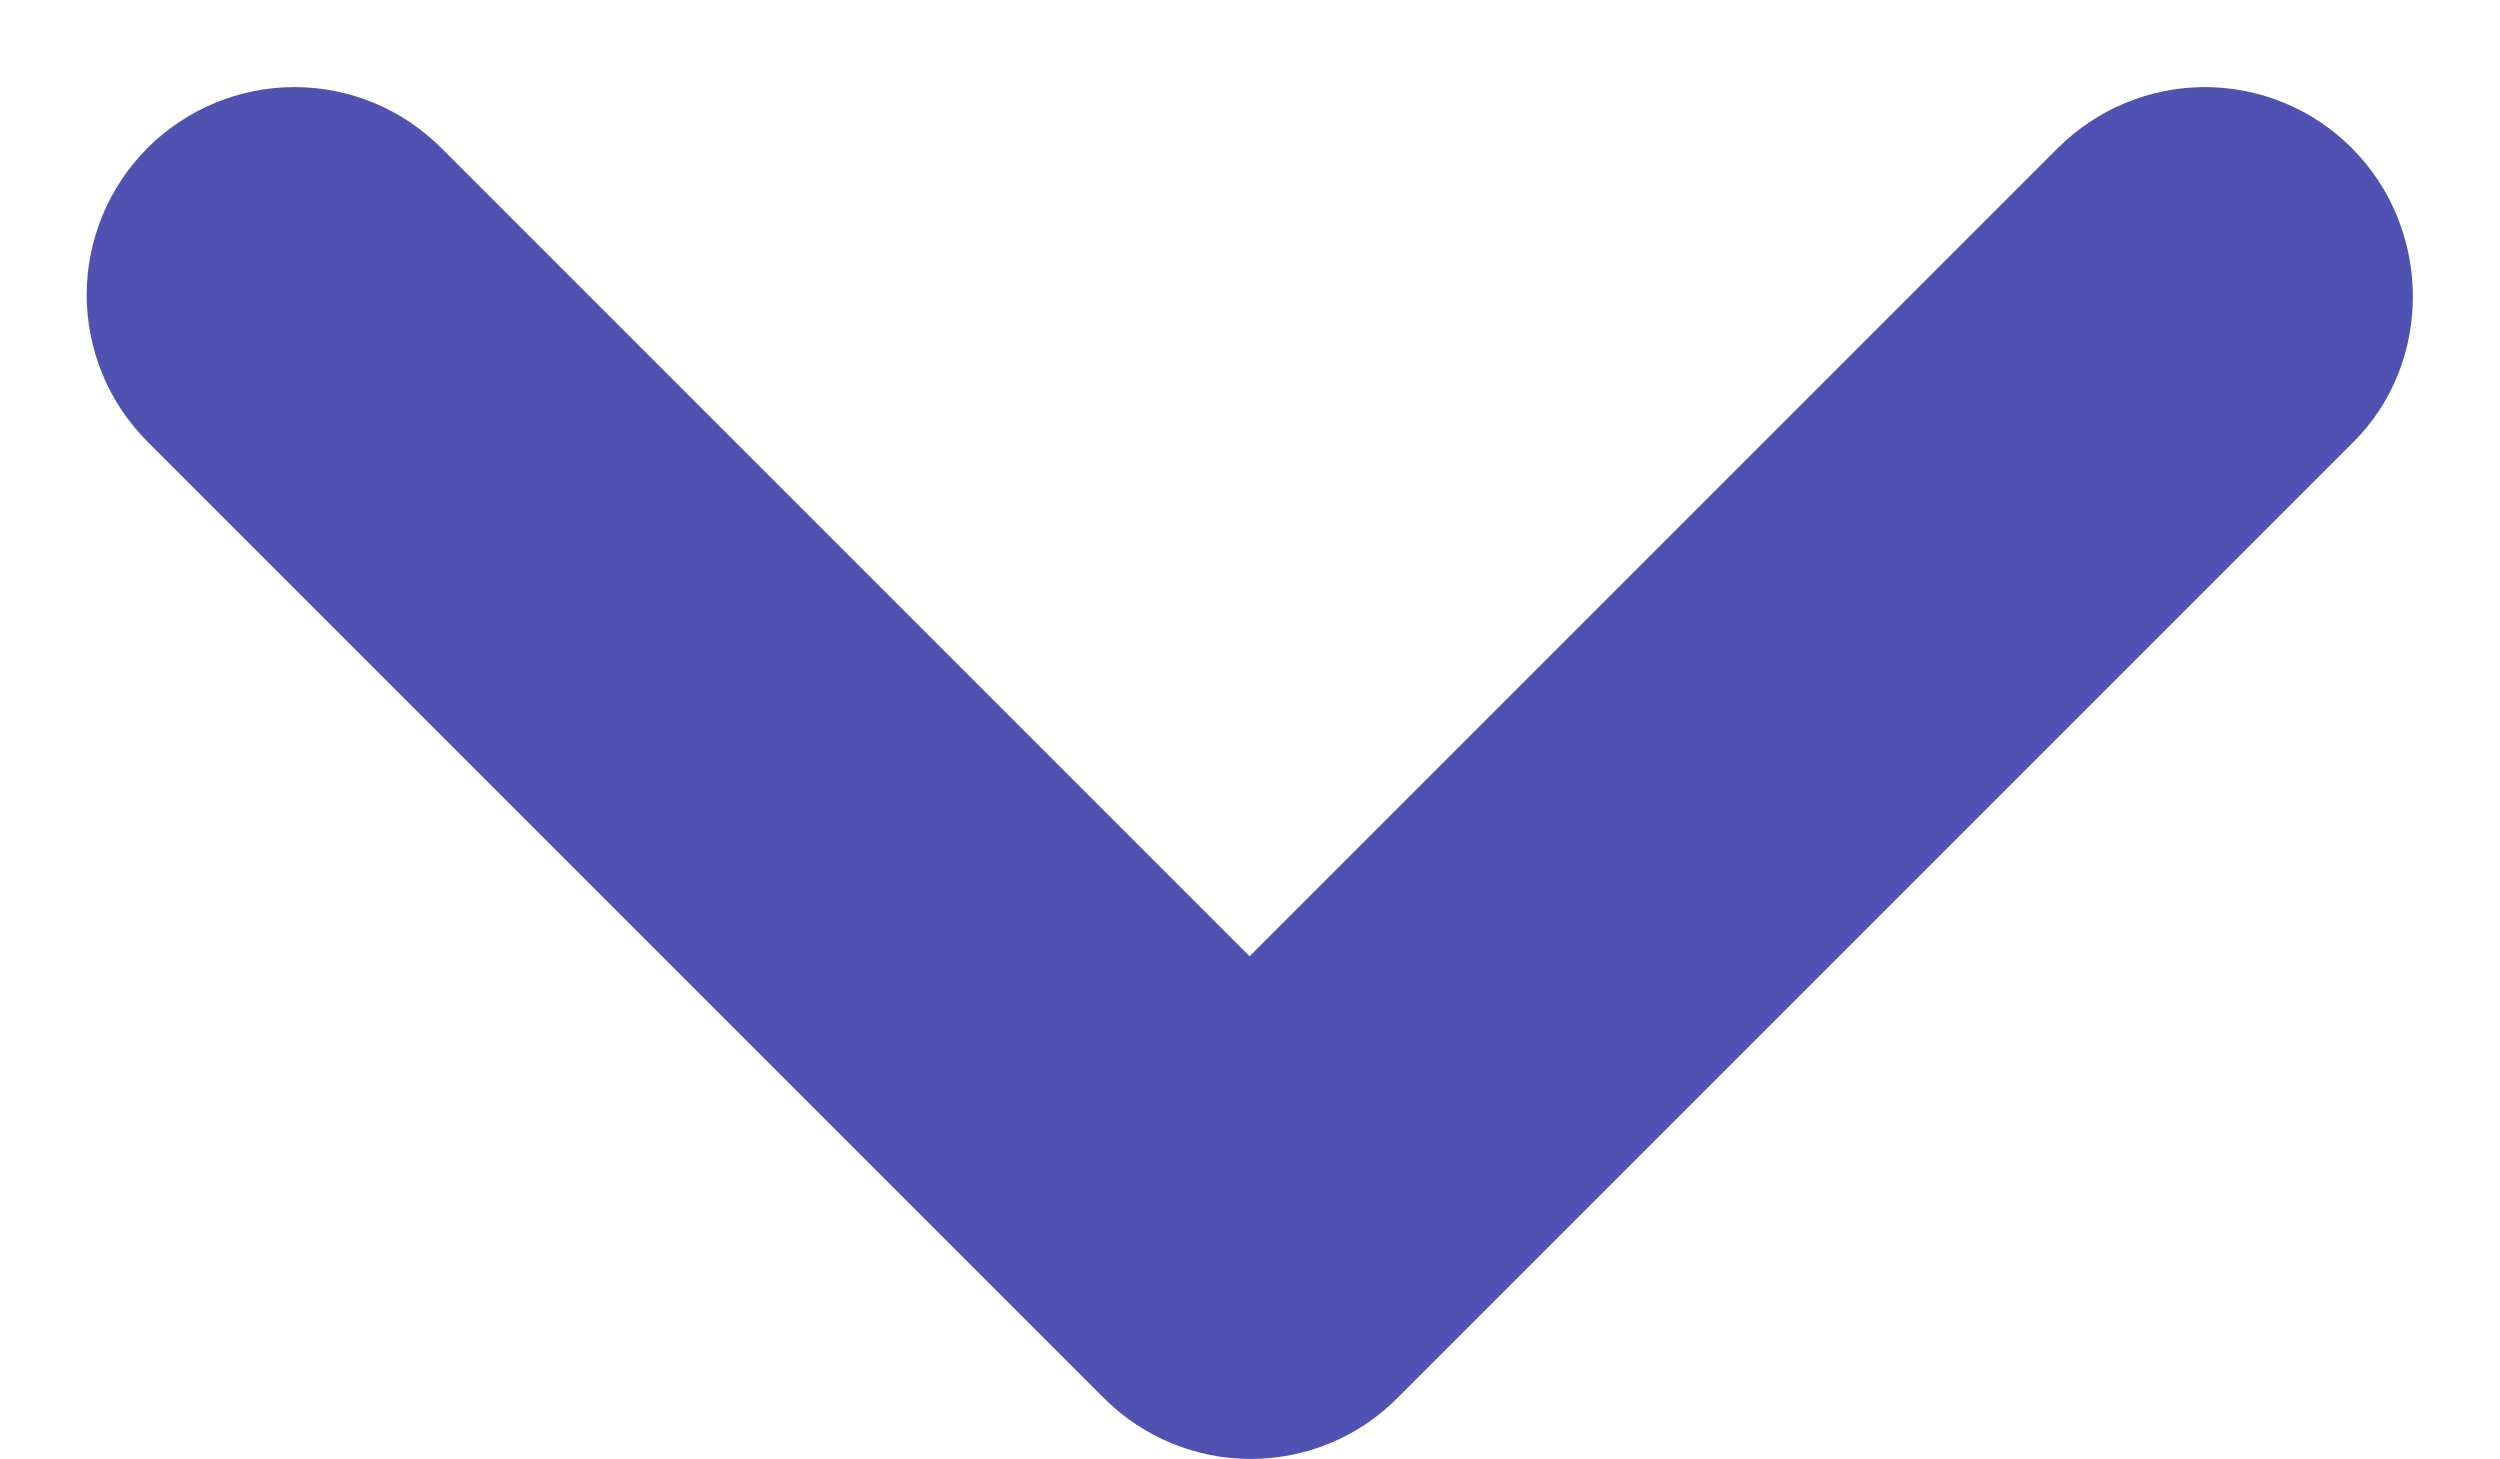
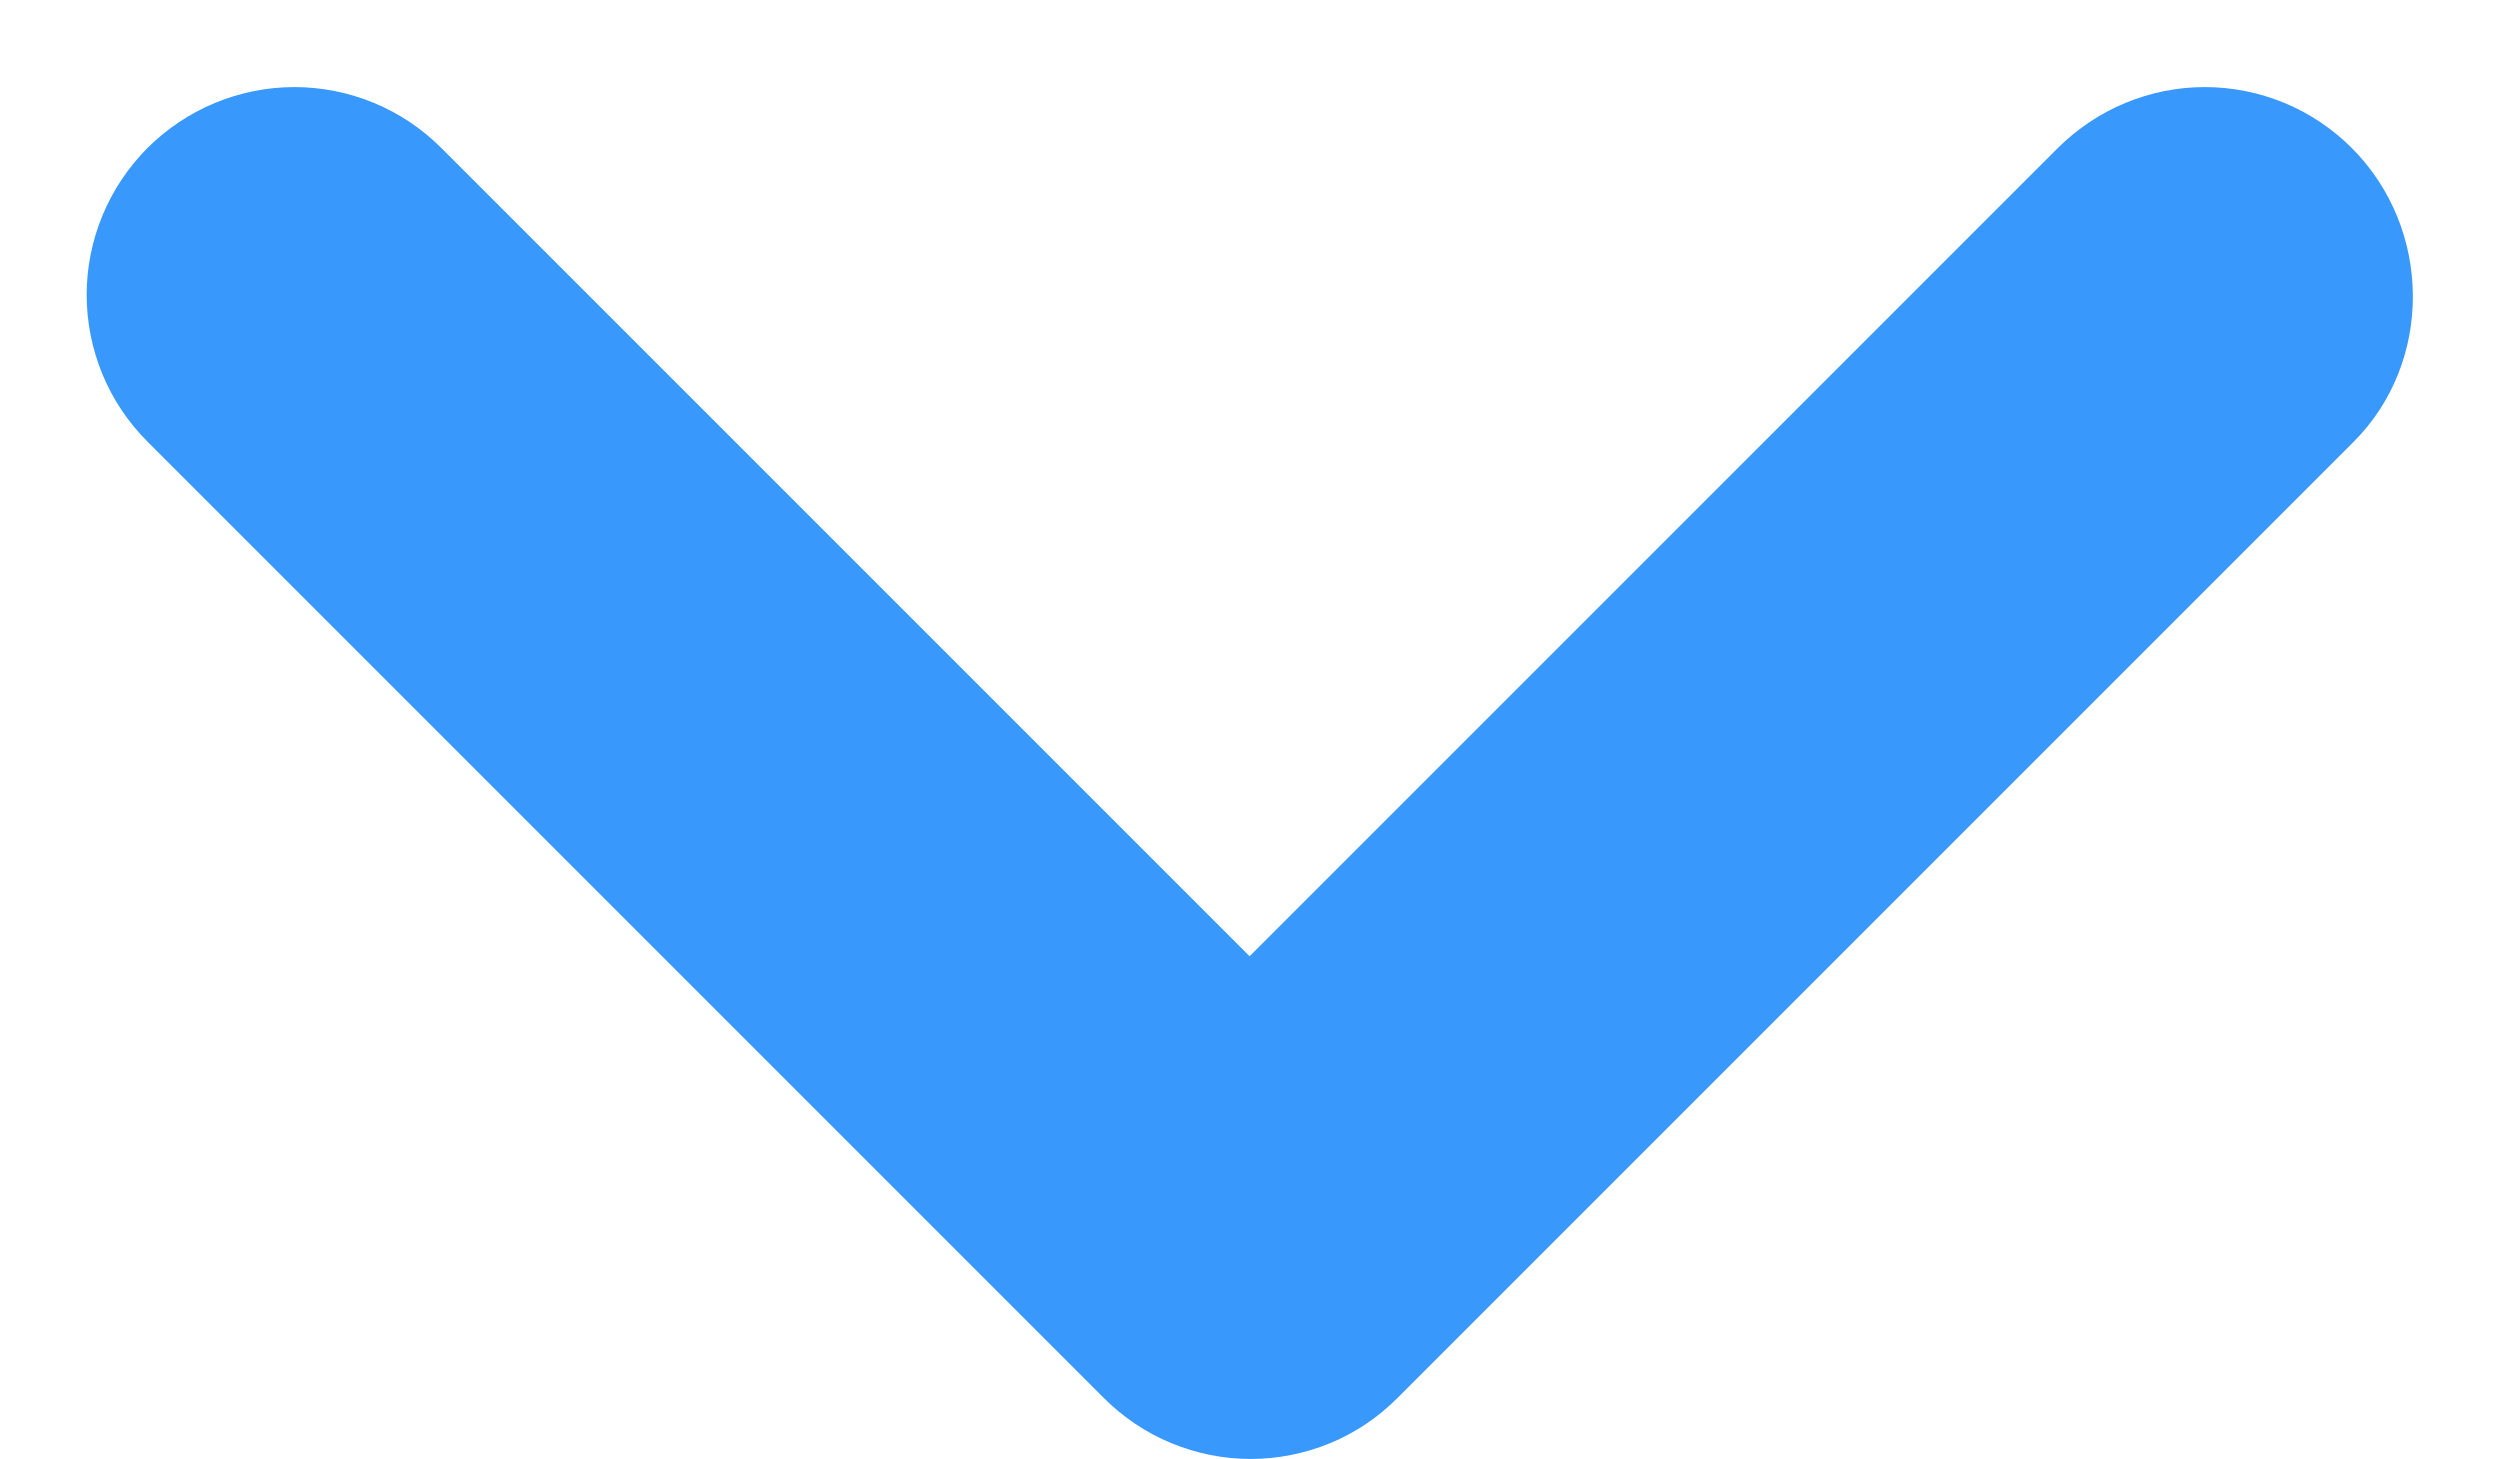
<svg xmlns="http://www.w3.org/2000/svg" width="12" height="7" viewBox="0 0 12 7" fill="none">
-   <path d="M11.288 0.71C11.196 0.618 11.086 0.544 10.965 0.494C10.844 0.444 10.714 0.418 10.583 0.418C10.452 0.418 10.323 0.444 10.202 0.494C10.081 0.544 9.971 0.618 9.878 0.71L5.998 4.59L2.118 0.71C2.026 0.618 1.916 0.544 1.795 0.494C1.674 0.444 1.544 0.418 1.413 0.418C1.282 0.418 1.153 0.444 1.032 0.494C0.911 0.544 0.801 0.618 0.708 0.71C0.616 0.803 0.542 0.913 0.492 1.034C0.442 1.155 0.416 1.284 0.416 1.415C0.416 1.546 0.442 1.676 0.492 1.797C0.542 1.918 0.616 2.028 0.708 2.12L5.298 6.71C5.391 6.803 5.501 6.877 5.622 6.927C5.743 6.977 5.872 7.003 6.003 7.003C6.134 7.003 6.264 6.977 6.385 6.927C6.506 6.877 6.616 6.803 6.708 6.71L11.298 2.12C11.678 1.74 11.678 1.1 11.288 0.71Z" fill="#5052B2" />
+   <path d="M11.288 0.71C11.196 0.618 11.086 0.544 10.965 0.494C10.844 0.444 10.714 0.418 10.583 0.418C10.452 0.418 10.323 0.444 10.202 0.494C10.081 0.544 9.971 0.618 9.878 0.71L5.998 4.59L2.118 0.71C2.026 0.618 1.916 0.544 1.795 0.494C1.674 0.444 1.544 0.418 1.413 0.418C1.282 0.418 1.153 0.444 1.032 0.494C0.911 0.544 0.801 0.618 0.708 0.71C0.616 0.803 0.542 0.913 0.492 1.034C0.442 1.155 0.416 1.284 0.416 1.415C0.416 1.546 0.442 1.676 0.492 1.797C0.542 1.918 0.616 2.028 0.708 2.12L5.298 6.71C5.391 6.803 5.501 6.877 5.622 6.927C5.743 6.977 5.872 7.003 6.003 7.003C6.134 7.003 6.264 6.977 6.385 6.927C6.506 6.877 6.616 6.803 6.708 6.71L11.298 2.12C11.678 1.74 11.678 1.1 11.288 0.71Z" fill="rgba(56, 152, 252, 1)" />
</svg>
